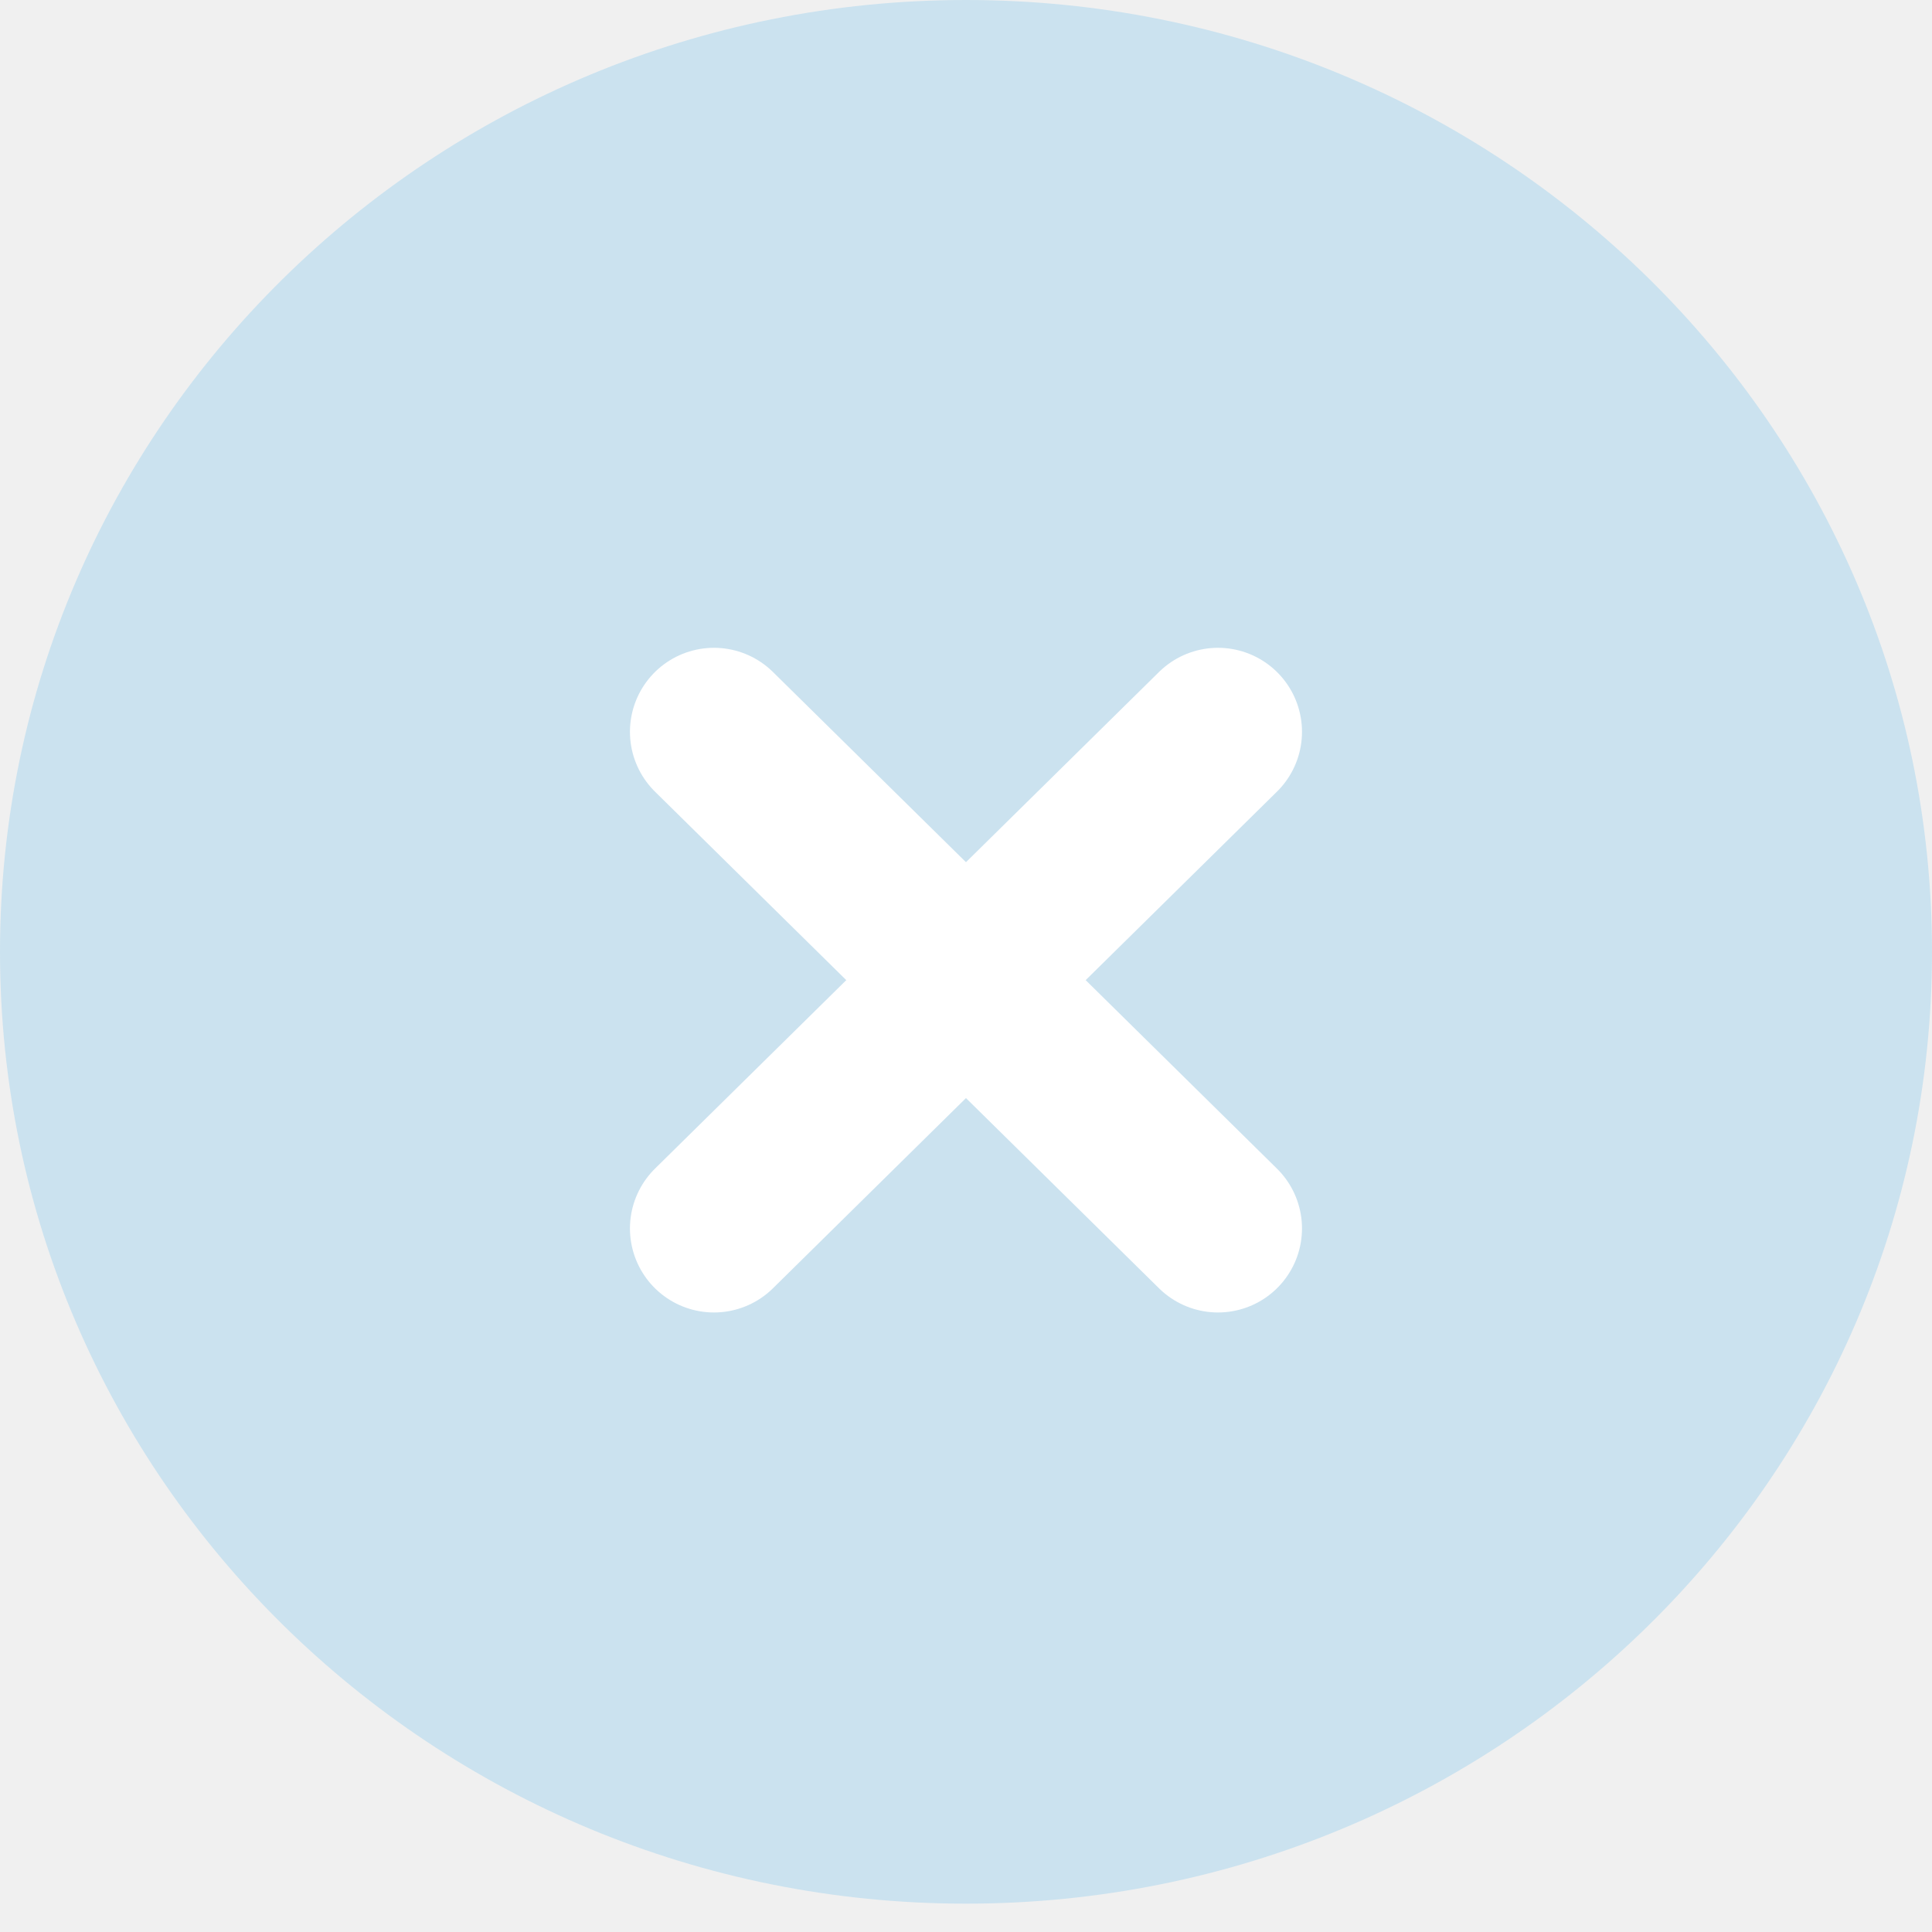
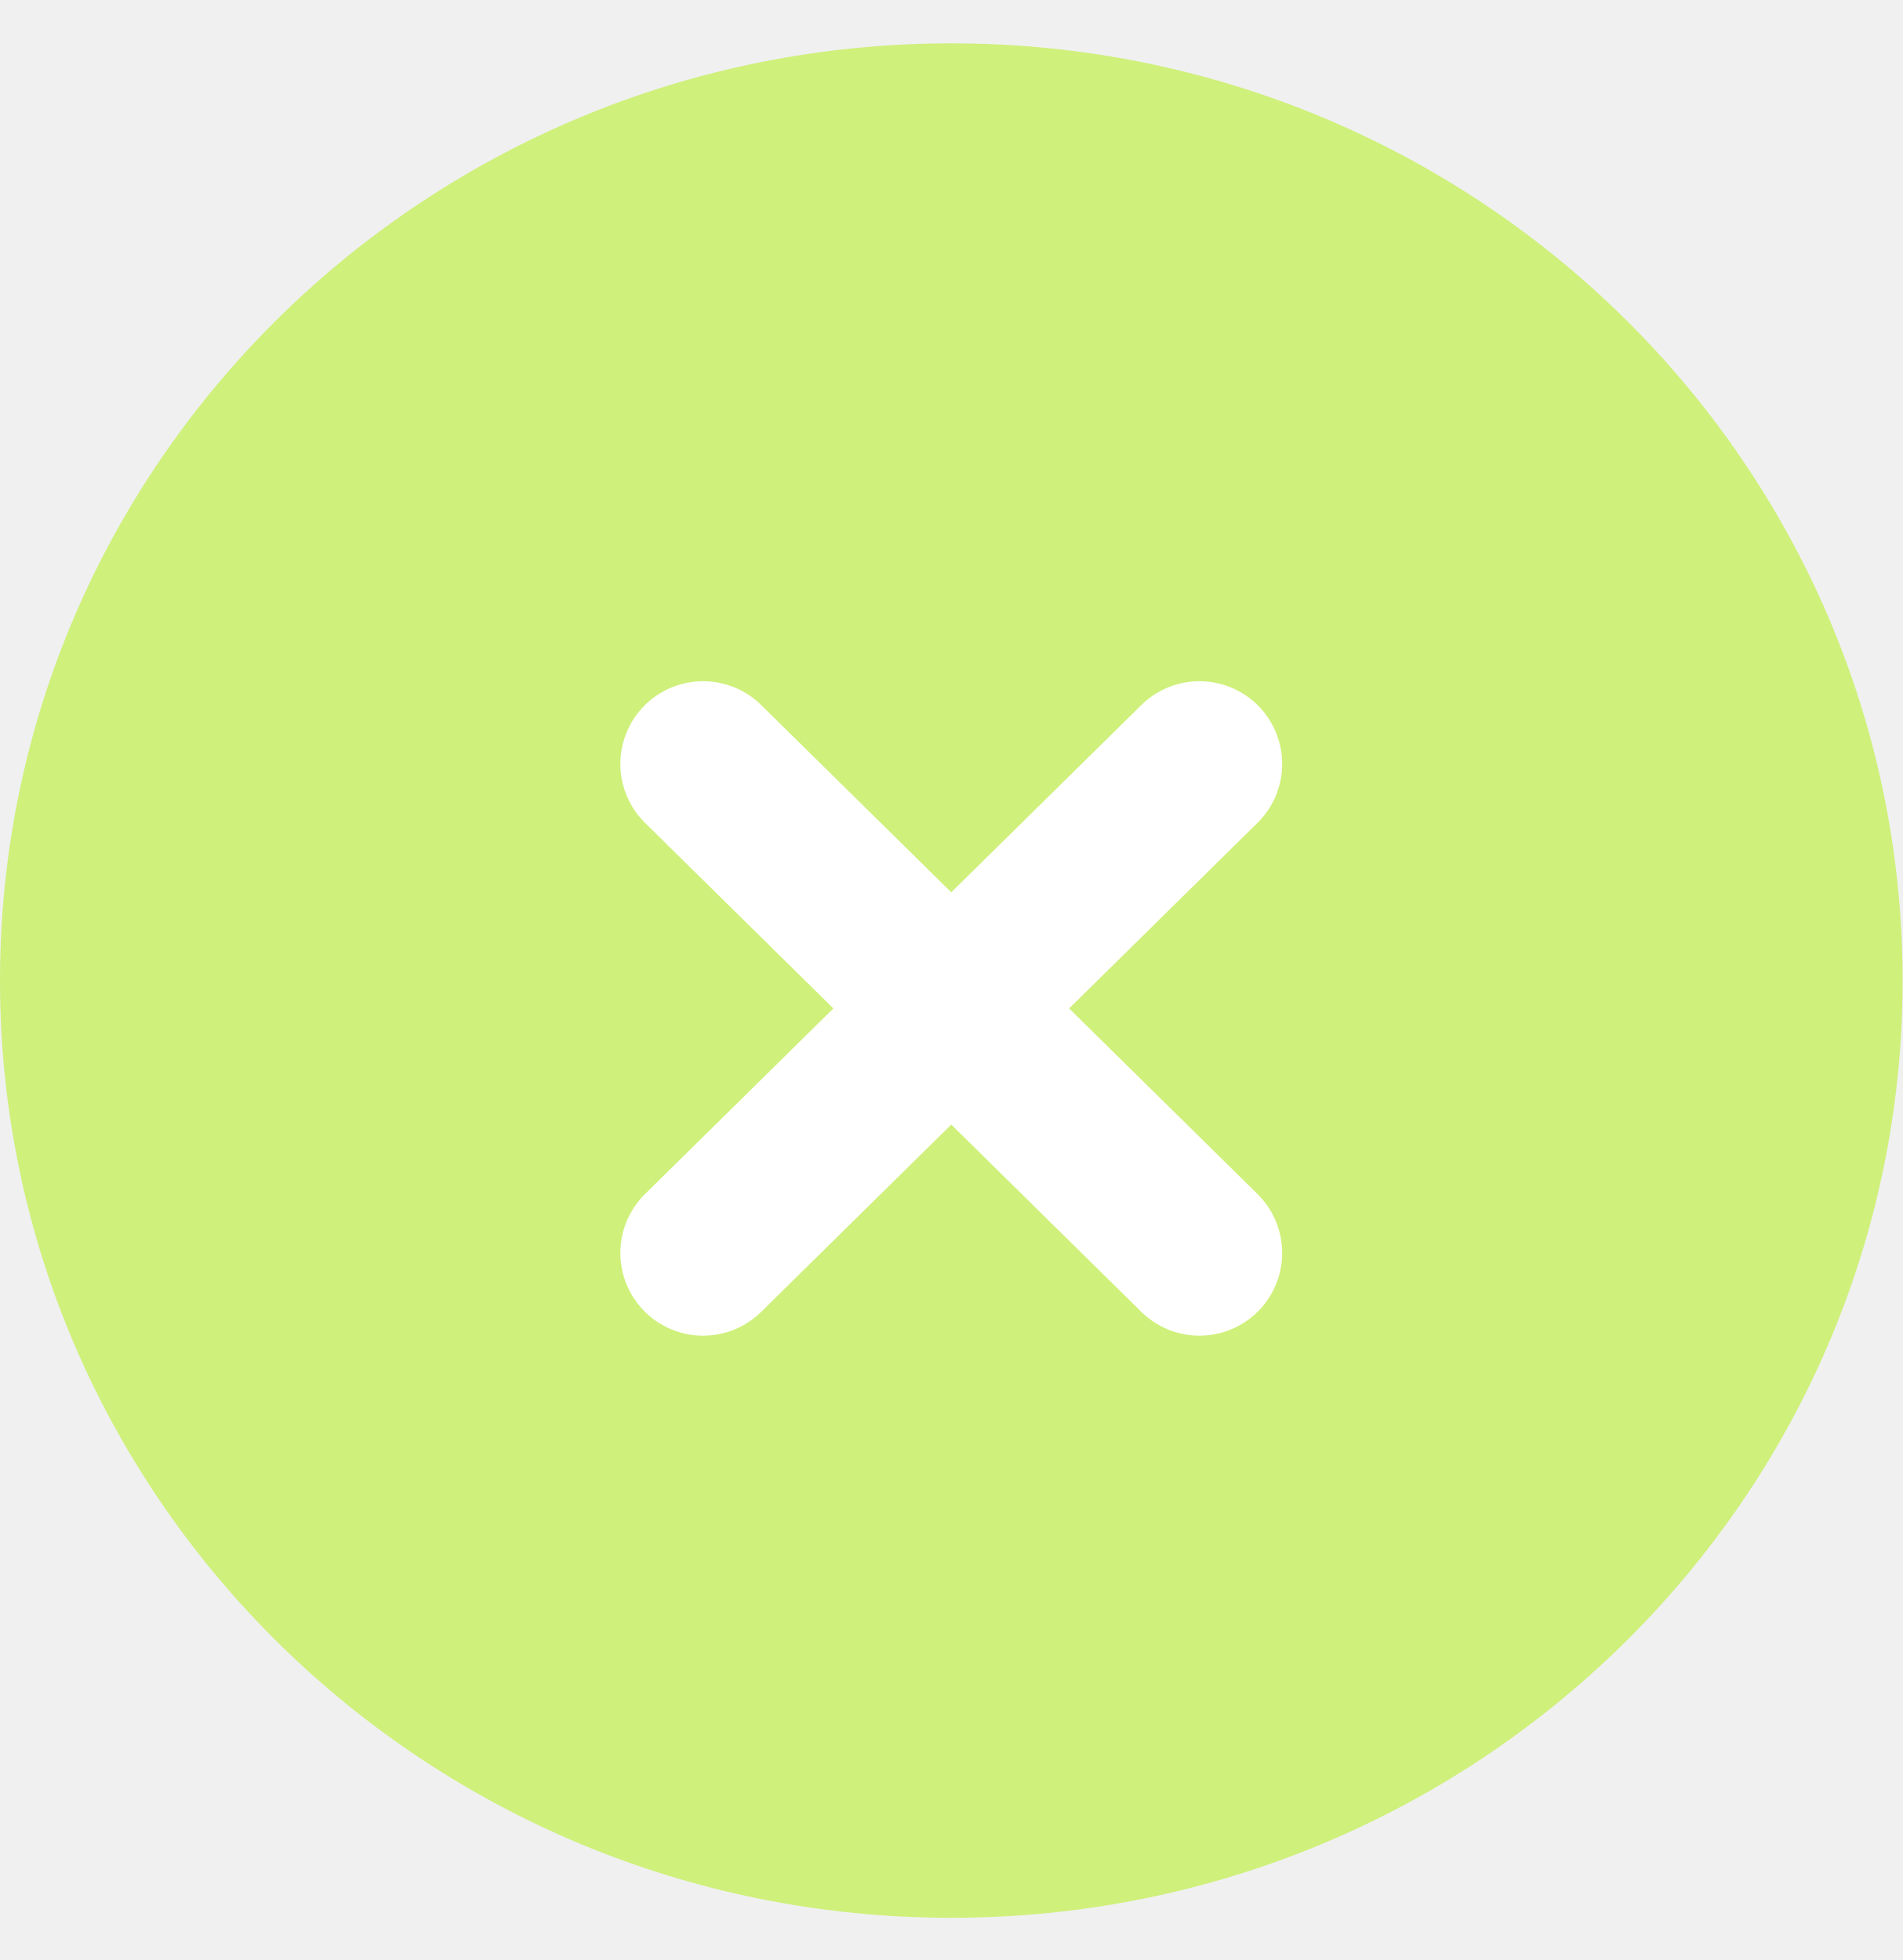
- <svg xmlns="http://www.w3.org/2000/svg" width="33" height="33" viewBox="0 0 33 33" fill="none">
-   <ellipse cx="16.5" cy="16.258" rx="16.5" ry="16.258" fill="#CBE2EF" />
-   <path d="M20.804 12.5L12.195 20.983" stroke="white" stroke-width="2.87" stroke-linecap="round" stroke-linejoin="round" />
-   <path d="M12.195 12.5L20.804 20.983" stroke="white" stroke-width="2.87" stroke-linecap="round" stroke-linejoin="round" />
+ <svg xmlns="http://www.w3.org/2000/svg" width="33" height="34" viewBox="0 0 33 34" fill="none">
+   <ellipse cx="16.5" cy="17.01" rx="16.5" ry="16.258" fill="#CFF07B" />
+   <path d="M20.804 13.252L12.195 21.735" stroke="white" stroke-width="2.87" stroke-linecap="round" stroke-linejoin="round" />
+   <path d="M12.195 13.252L20.804 21.735" stroke="white" stroke-width="2.87" stroke-linecap="round" stroke-linejoin="round" />
</svg>
